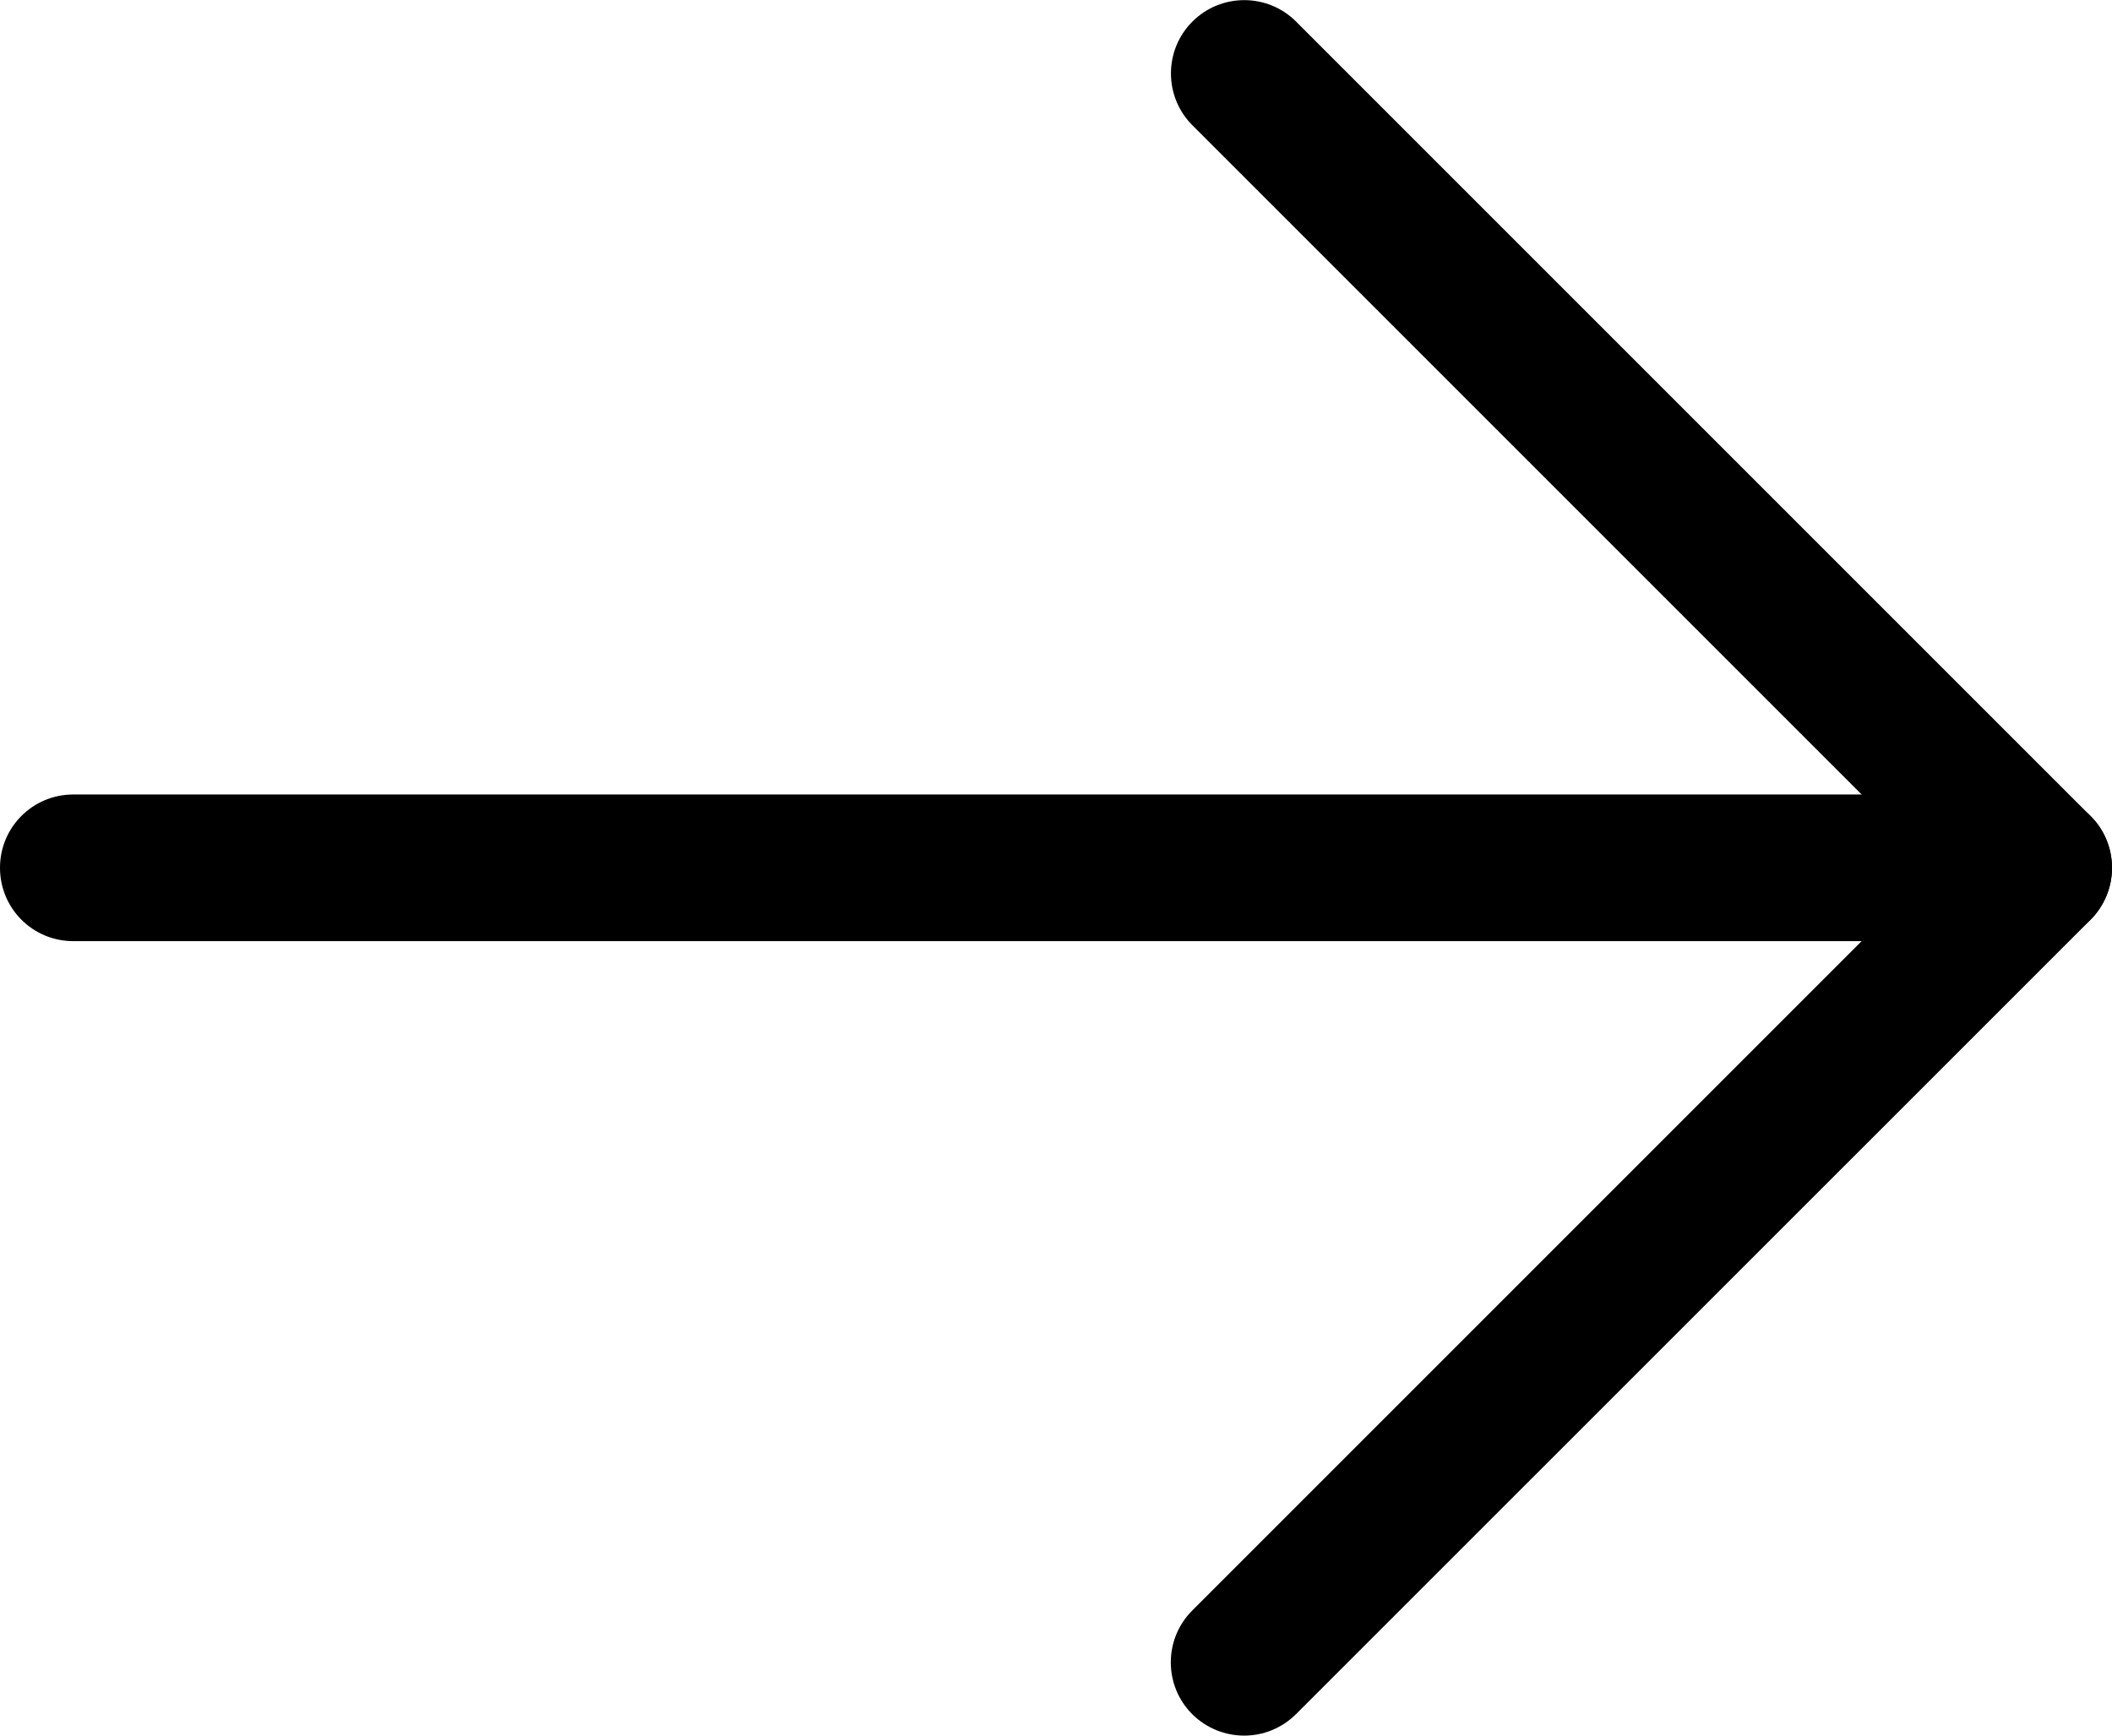
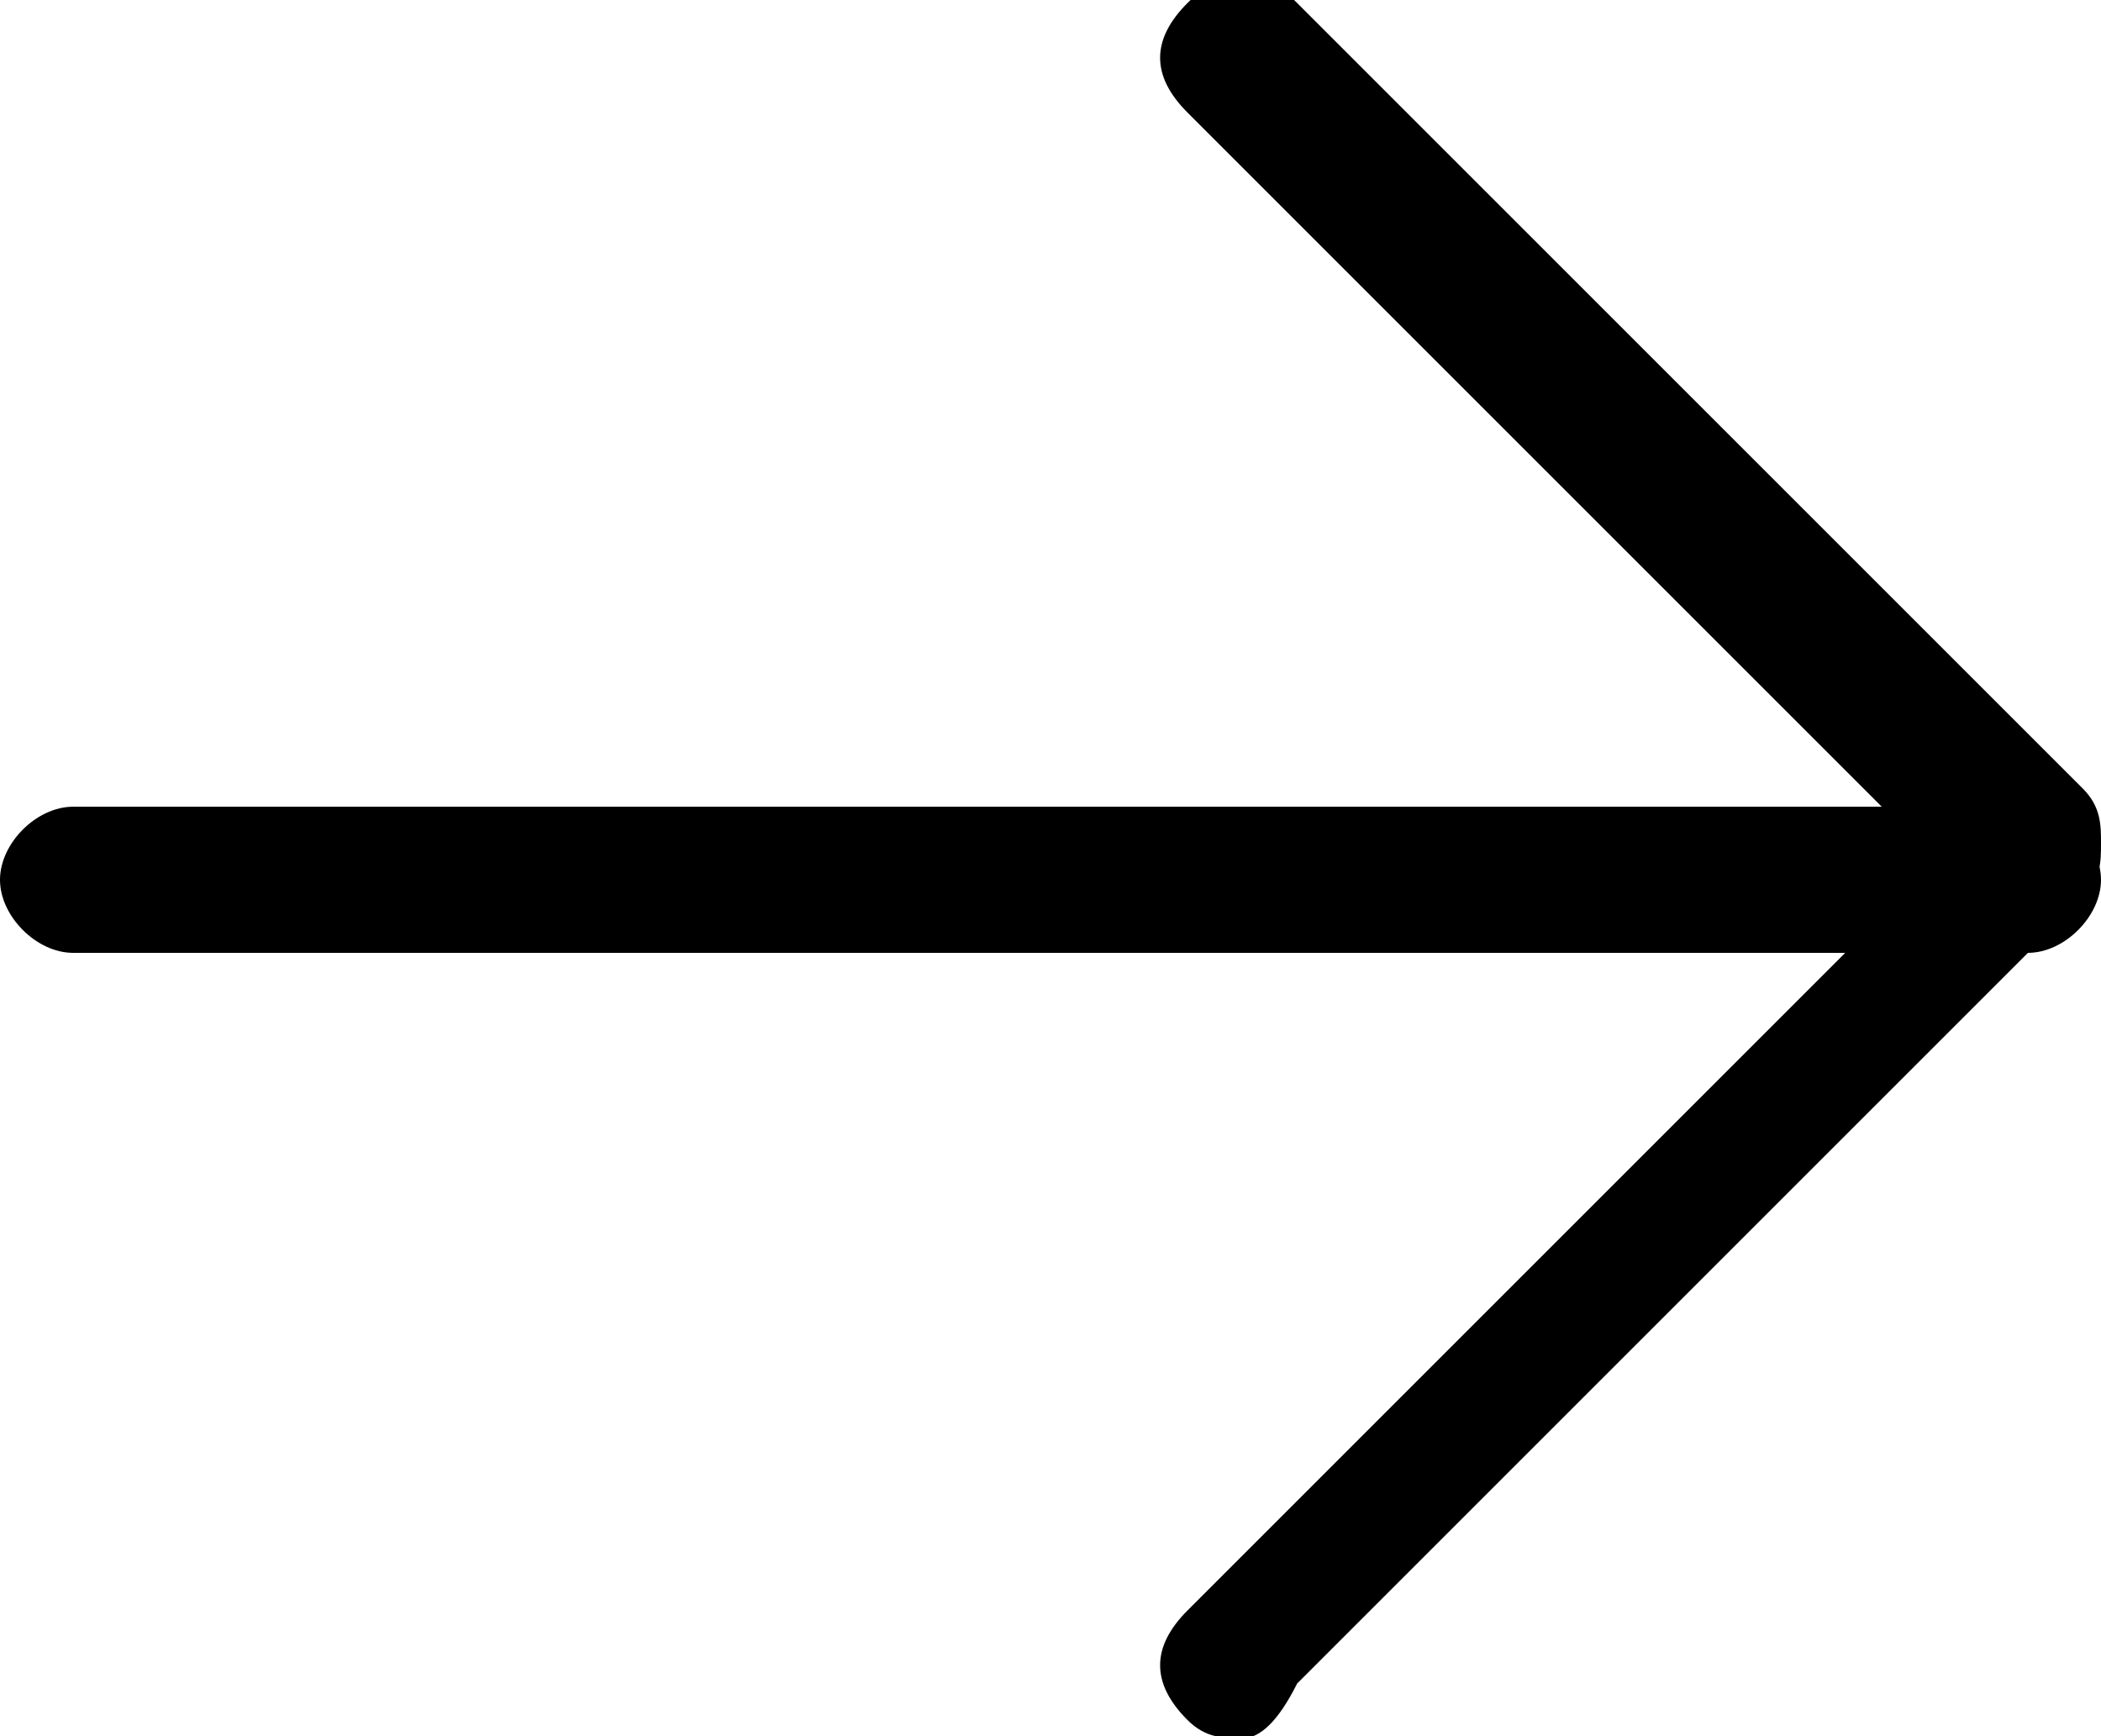
- <svg xmlns="http://www.w3.org/2000/svg" width="4.064mm" height="3.34mm" viewBox="0 0 14.4 11.833" id="svg2" version="1.1">
-   <defs id="defs4" />
+ <svg xmlns="http://www.w3.org/2000/svg" version="1.1" id="svg2" x="0px" y="0px" viewBox="-473 276.5 11.5 9.5" style="enable-background:new -473 276.5 11.5 9.5;" xml:space="preserve">
  <g id="layer1" transform="translate(-490.8052,-647.4353)">
    <g id="g3377" transform="translate(490.0052,646.8516)">
-       <g id="g3379" style="fill:#000000">
-         <path id="path3381" d="m 9.283,12.417 c -0.128,0 -0.256,-0.049 -0.354,-0.146 -0.195,-0.195 -0.195,-0.512 0,-0.707 L 13.993,6.5 8.93,1.437 C 8.735,1.242 8.735,0.925 8.93,0.73 9.125,0.535 9.442,0.535 9.637,0.73 l 5.417,5.417 C 15.148,6.24 15.2,6.367 15.2,6.5 c 0,0.133 -0.053,0.26 -0.146,0.354 L 9.637,12.27 c -0.098,0.098 -0.226,0.147 -0.354,0.147 z" style="fill:#000000" />
-         <path id="path3383" d="M 14.7,7 1.3,7 C 1.023,7 0.8,6.777 0.8,6.5 0.8,6.223 1.023,6 1.3,6 l 13.4,0 c 0.276,0 0.5,0.224 0.5,0.5 0,0.276 -0.223,0.5 -0.5,0.5 z" style="fill:#000000" />
+       <g id="g3379">
+         <path id="path3381" d="M-465.4,286.6c-0.1,0-0.2,0-0.3-0.1c-0.2-0.2-0.2-0.4,0-0.6l4.1-4.1     l-4.1-4.1c-0.2-0.2-0.2-0.4,0-0.6s0.4-0.2,0.6,0l4.3,4.3c0.1,0.1,0.1,0.2,0.1,0.3c0,0.1,0,0.2-0.1,0.3l-4.3,4.3     C-465.2,286.5-465.3,286.6-465.4,286.6z" />
+         <path id="path3383" d="M-461.1,282.3h-10.7c-0.2,0-0.4-0.2-0.4-0.4s0.2-0.4,0.4-0.4h10.7     c0.2,0,0.4,0.2,0.4,0.4S-460.9,282.3-461.1,282.3z" />
      </g>
    </g>
  </g>
</svg>
